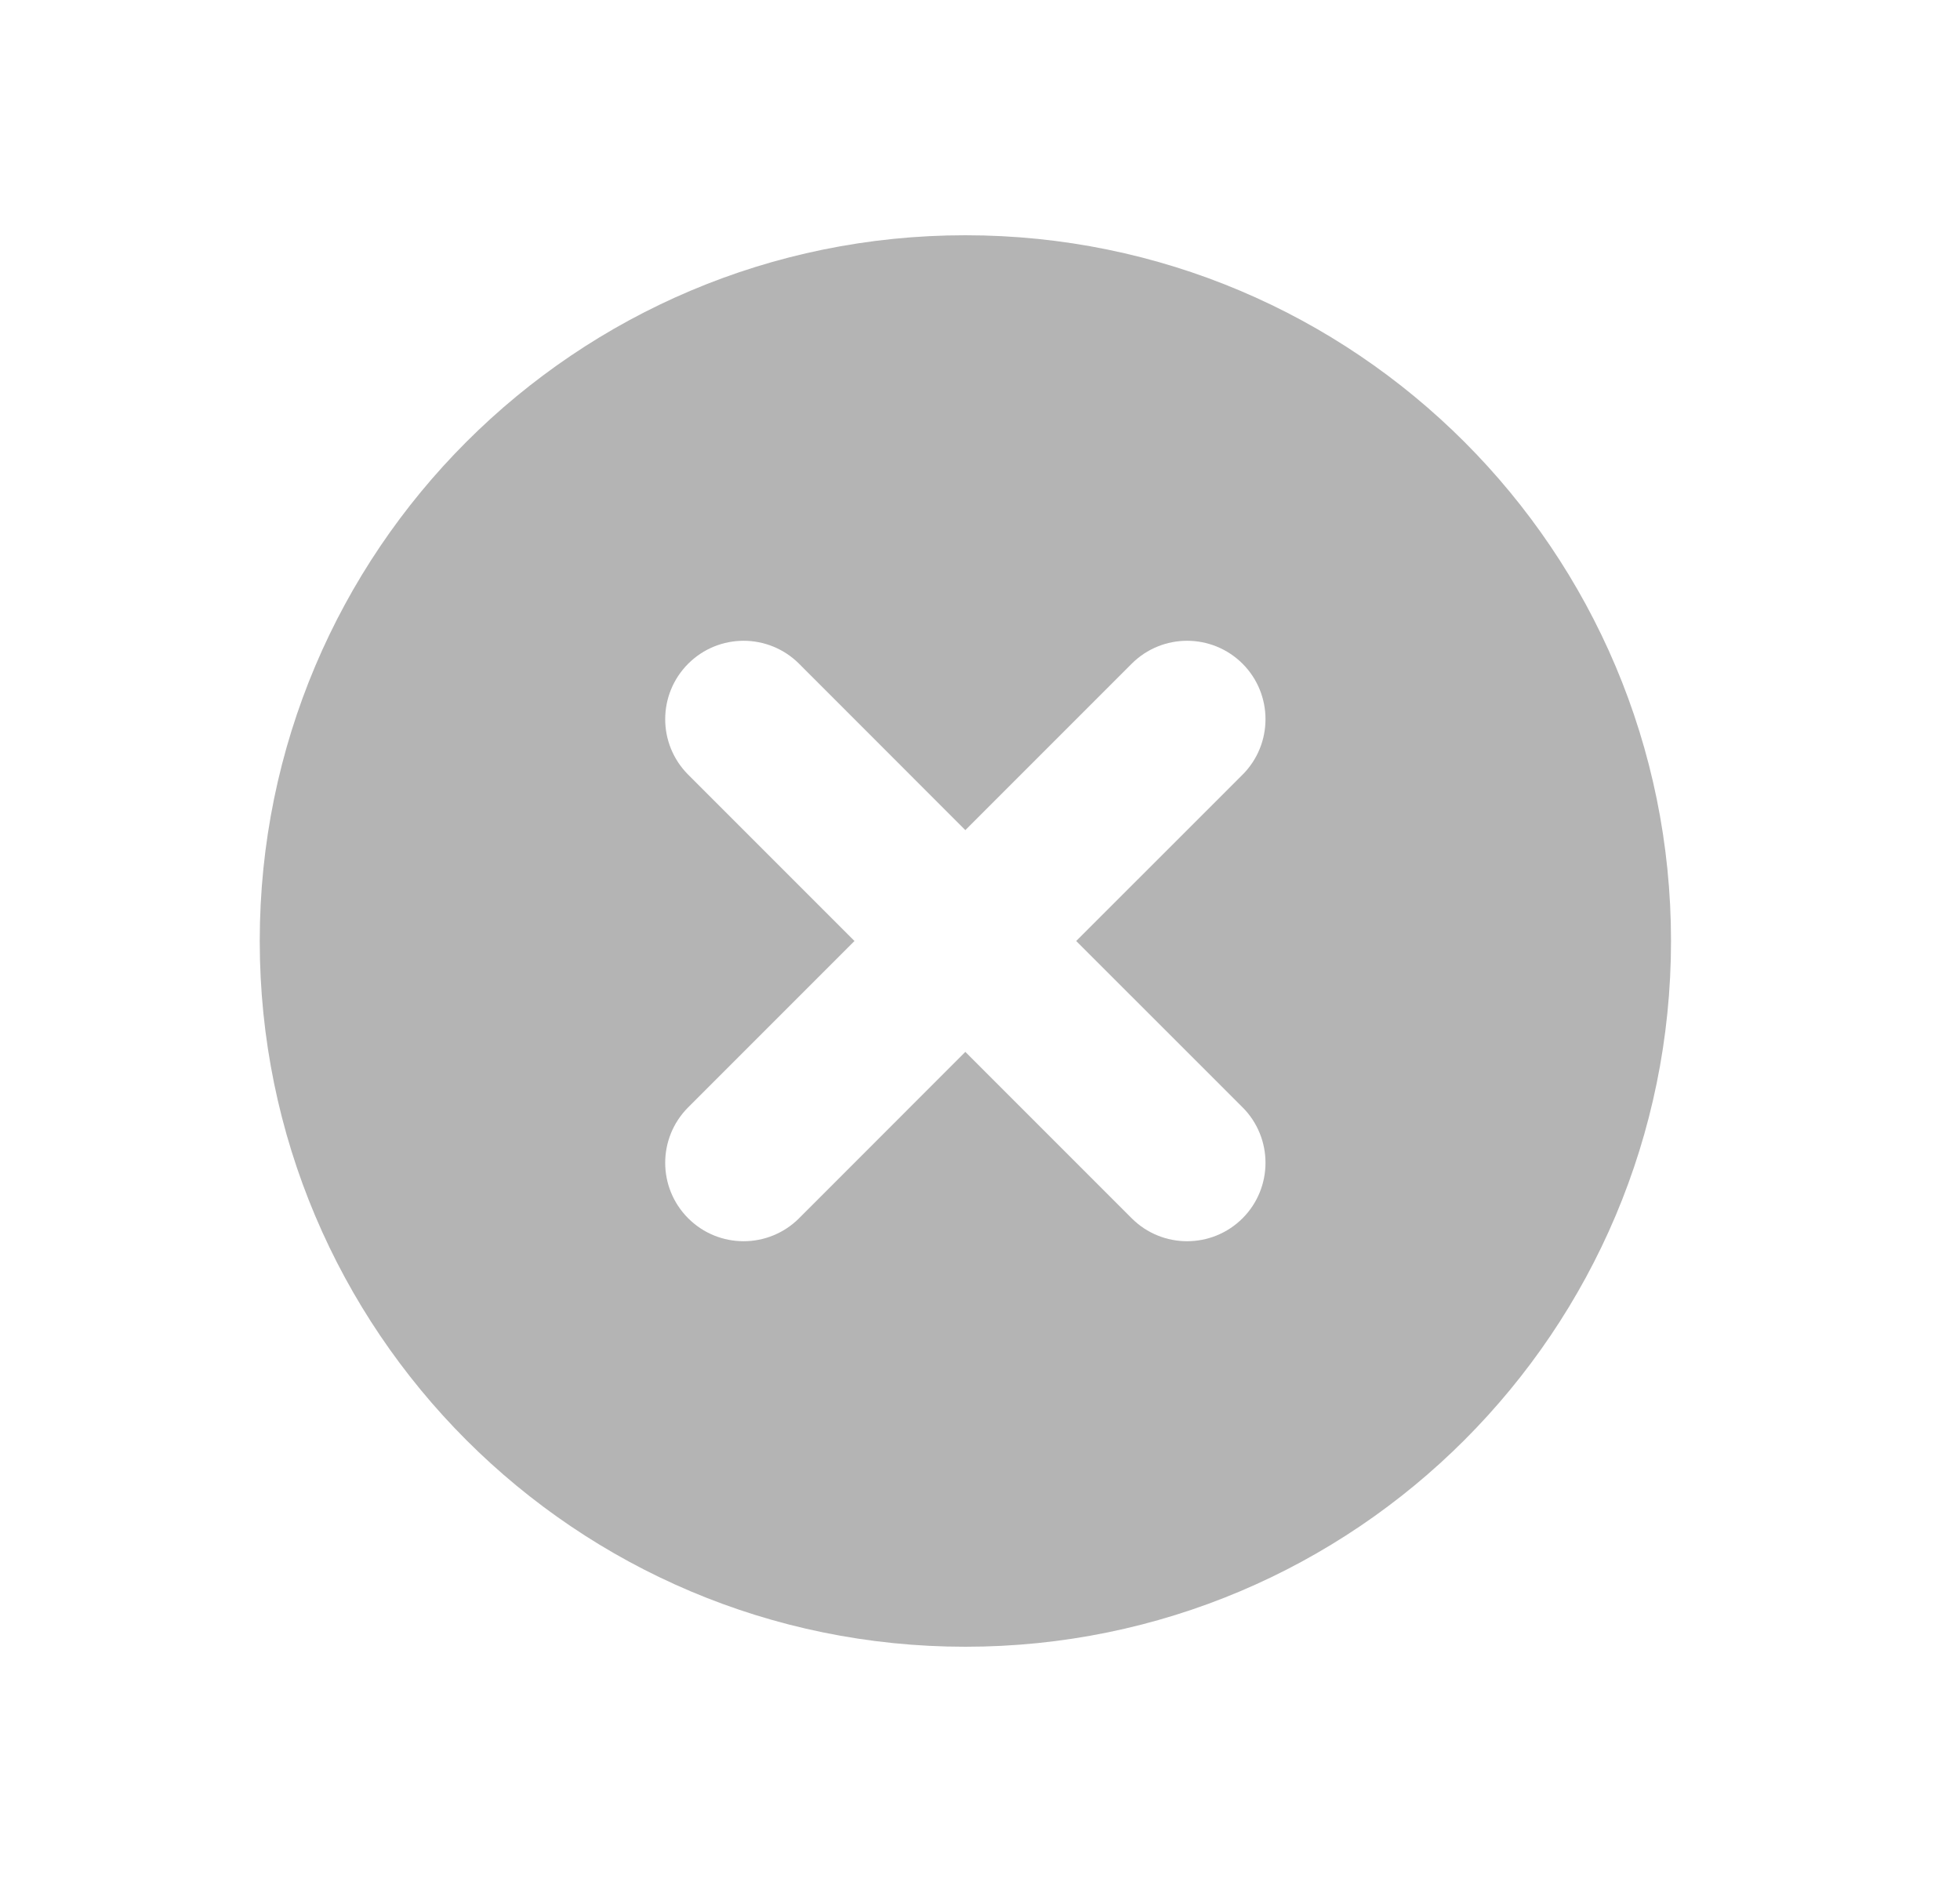
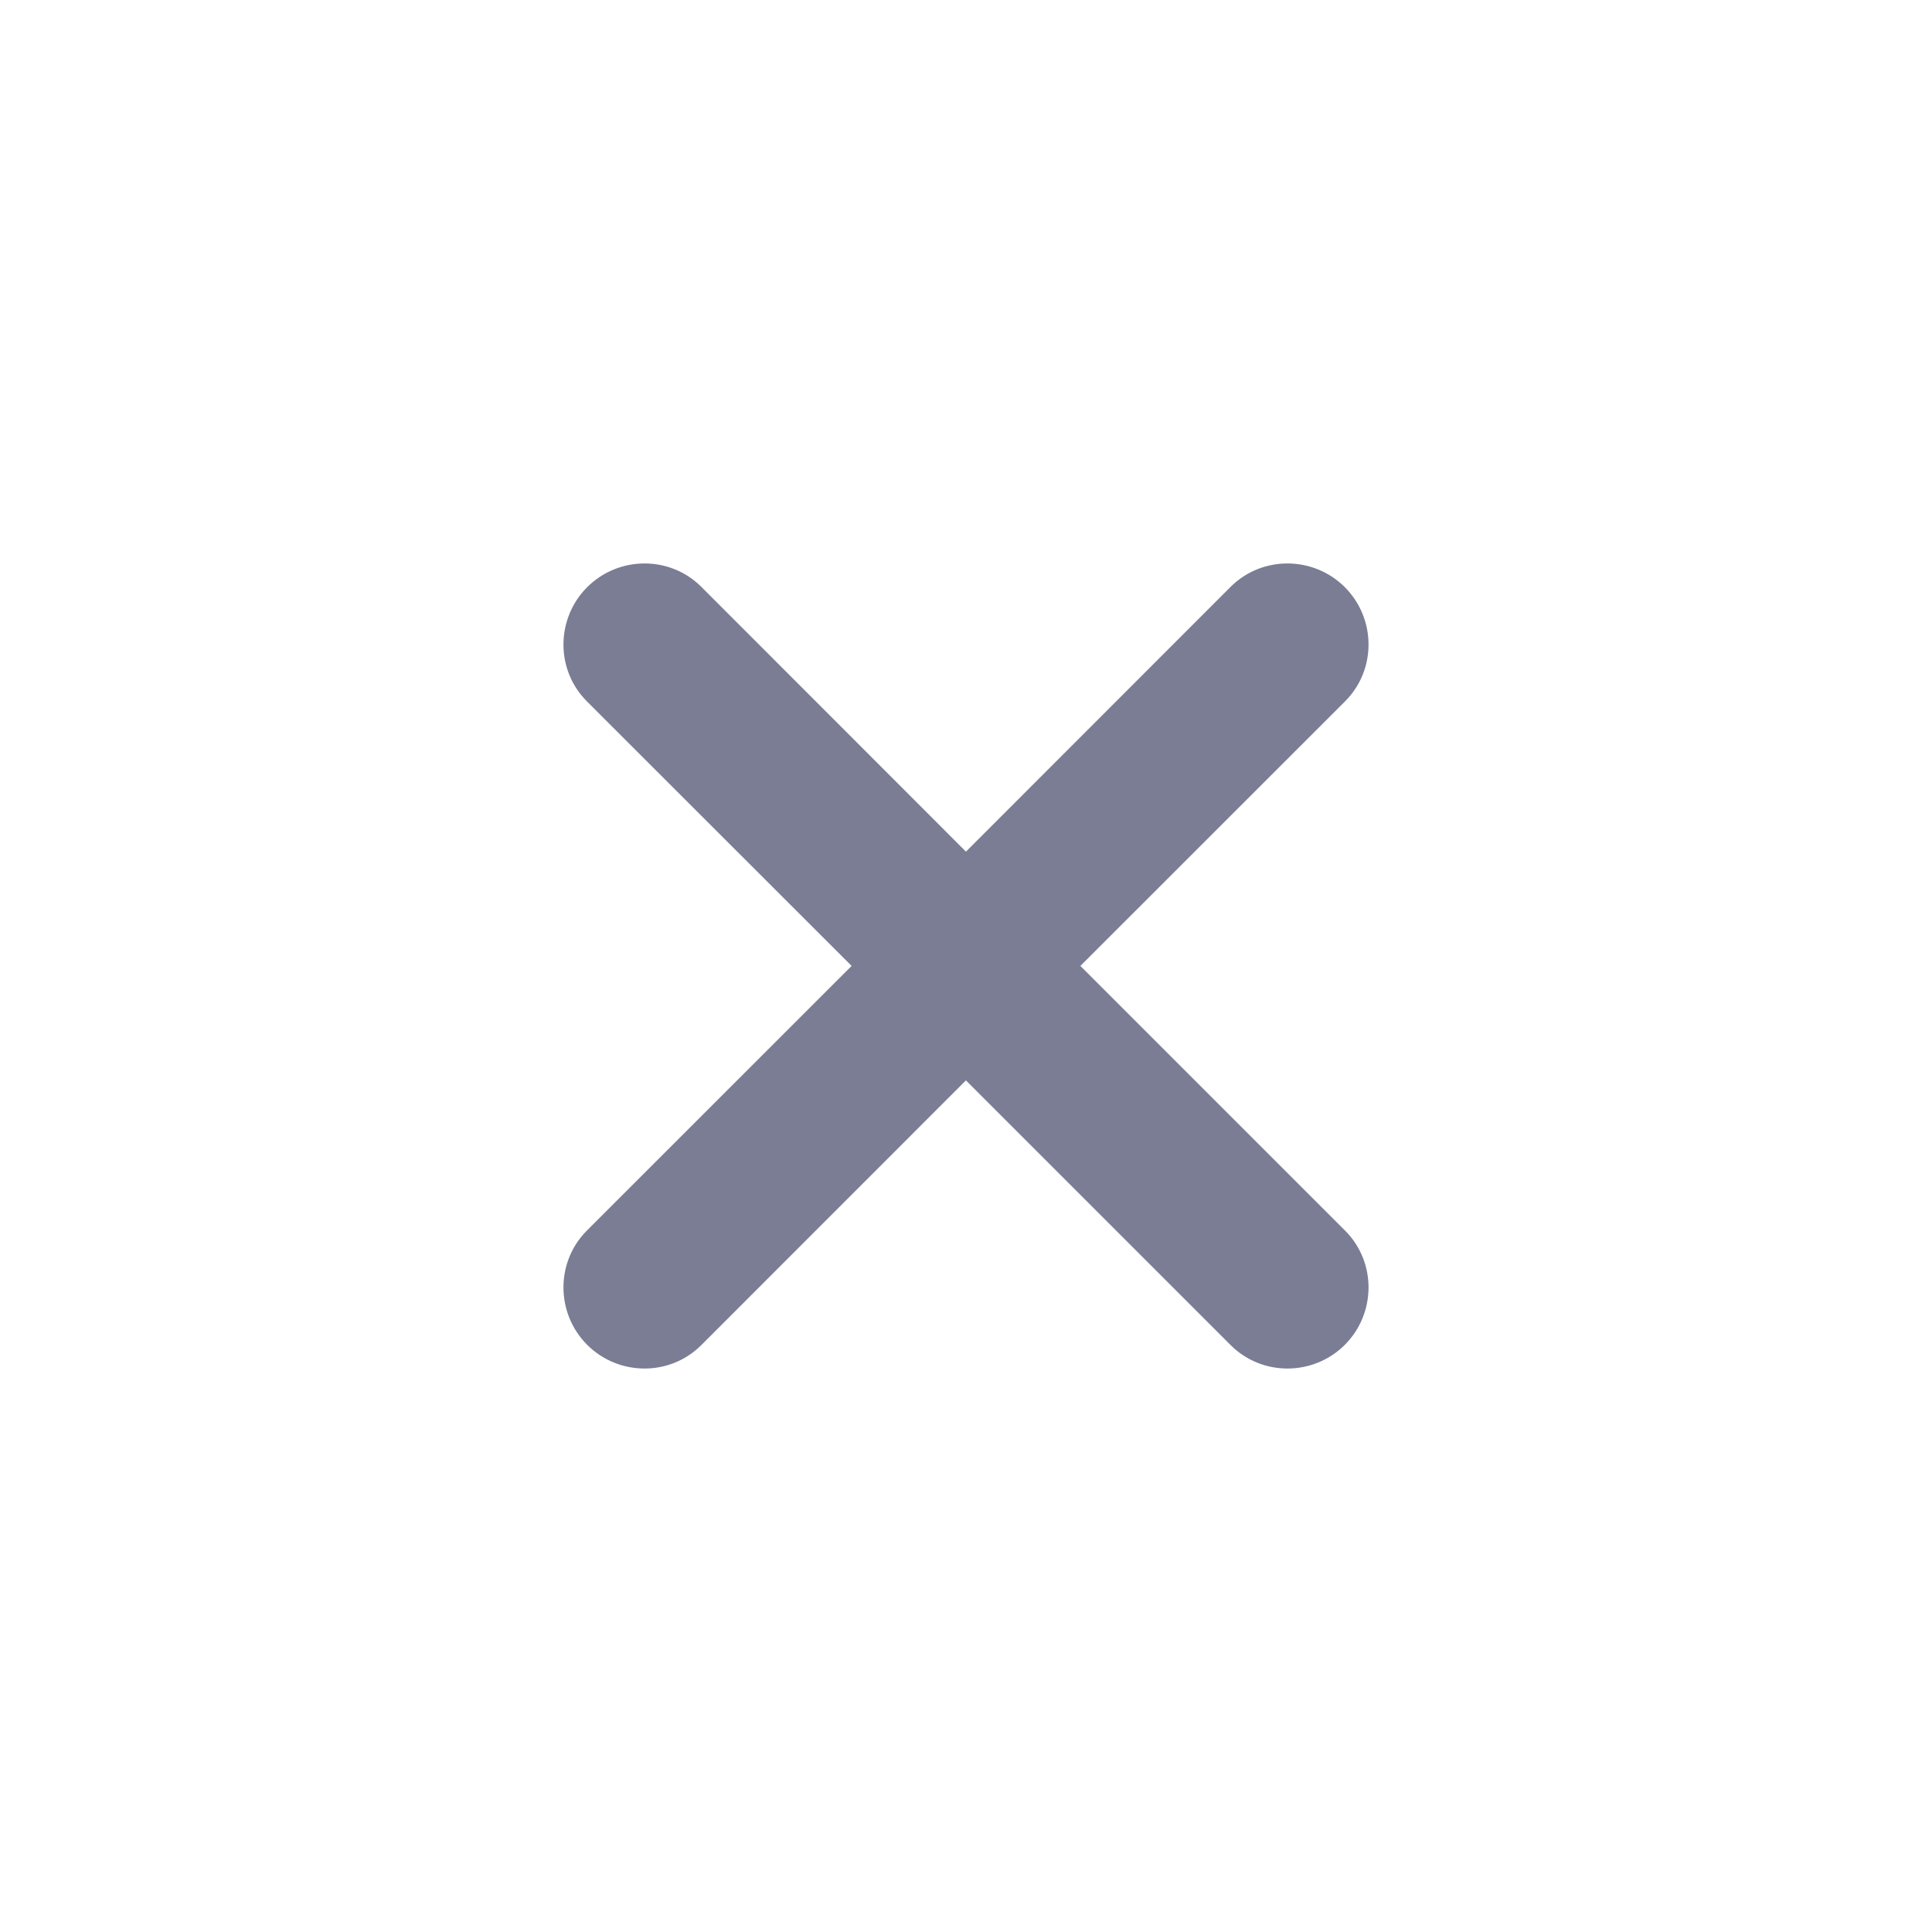
- <svg xmlns="http://www.w3.org/2000/svg" width="25" height="24" viewBox="0 0 25 24" fill="none">
-   <g opacity="0.4">
-     <path fill-rule="evenodd" clip-rule="evenodd" d="M3.313 12C3.313 7.027 7.341 3 12.313 3C17.286 3 21.314 7.027 21.314 12C21.314 16.973 17.286 21 12.313 21C7.341 21 3.313 16.973 3.313 12ZM8.778 9.879C8.387 9.488 8.387 8.855 8.778 8.464C9.168 8.074 9.801 8.074 10.192 8.464L12.313 10.586L14.435 8.464C14.825 8.074 15.458 8.074 15.849 8.464C16.239 8.855 16.239 9.488 15.849 9.879L13.727 12L15.849 14.121C16.239 14.512 16.239 15.145 15.849 15.536C15.458 15.926 14.825 15.926 14.435 15.536L12.313 13.414L10.192 15.536C9.801 15.926 9.168 15.926 8.778 15.536C8.387 15.145 8.387 14.512 8.778 14.121L10.899 12L8.778 9.879Z" fill="#444444" />
-   </g>
+ <svg xmlns="http://www.w3.org/2000/svg" width="24" height="24" viewBox="0 0 24 24" fill="none">
+   <path d="M15.287 7.29C15.678 6.9 16.315 6.904 16.706 7.294C17.096 7.685 17.1 8.322 16.709 8.712L13.421 11.999L16.709 15.287C17.1 15.678 17.096 16.315 16.706 16.706C16.315 17.096 15.678 17.1 15.287 16.709L11.999 13.421L8.712 16.709C8.322 17.1 7.685 17.096 7.294 16.706C6.904 16.315 6.9 15.678 7.29 15.287L10.579 11.999L7.29 8.712C6.9 8.322 6.904 7.685 7.294 7.294C7.685 6.904 8.322 6.9 8.712 7.29L11.999 10.579H12L15.287 7.29Z" fill="#7A7D94" />
</svg>
